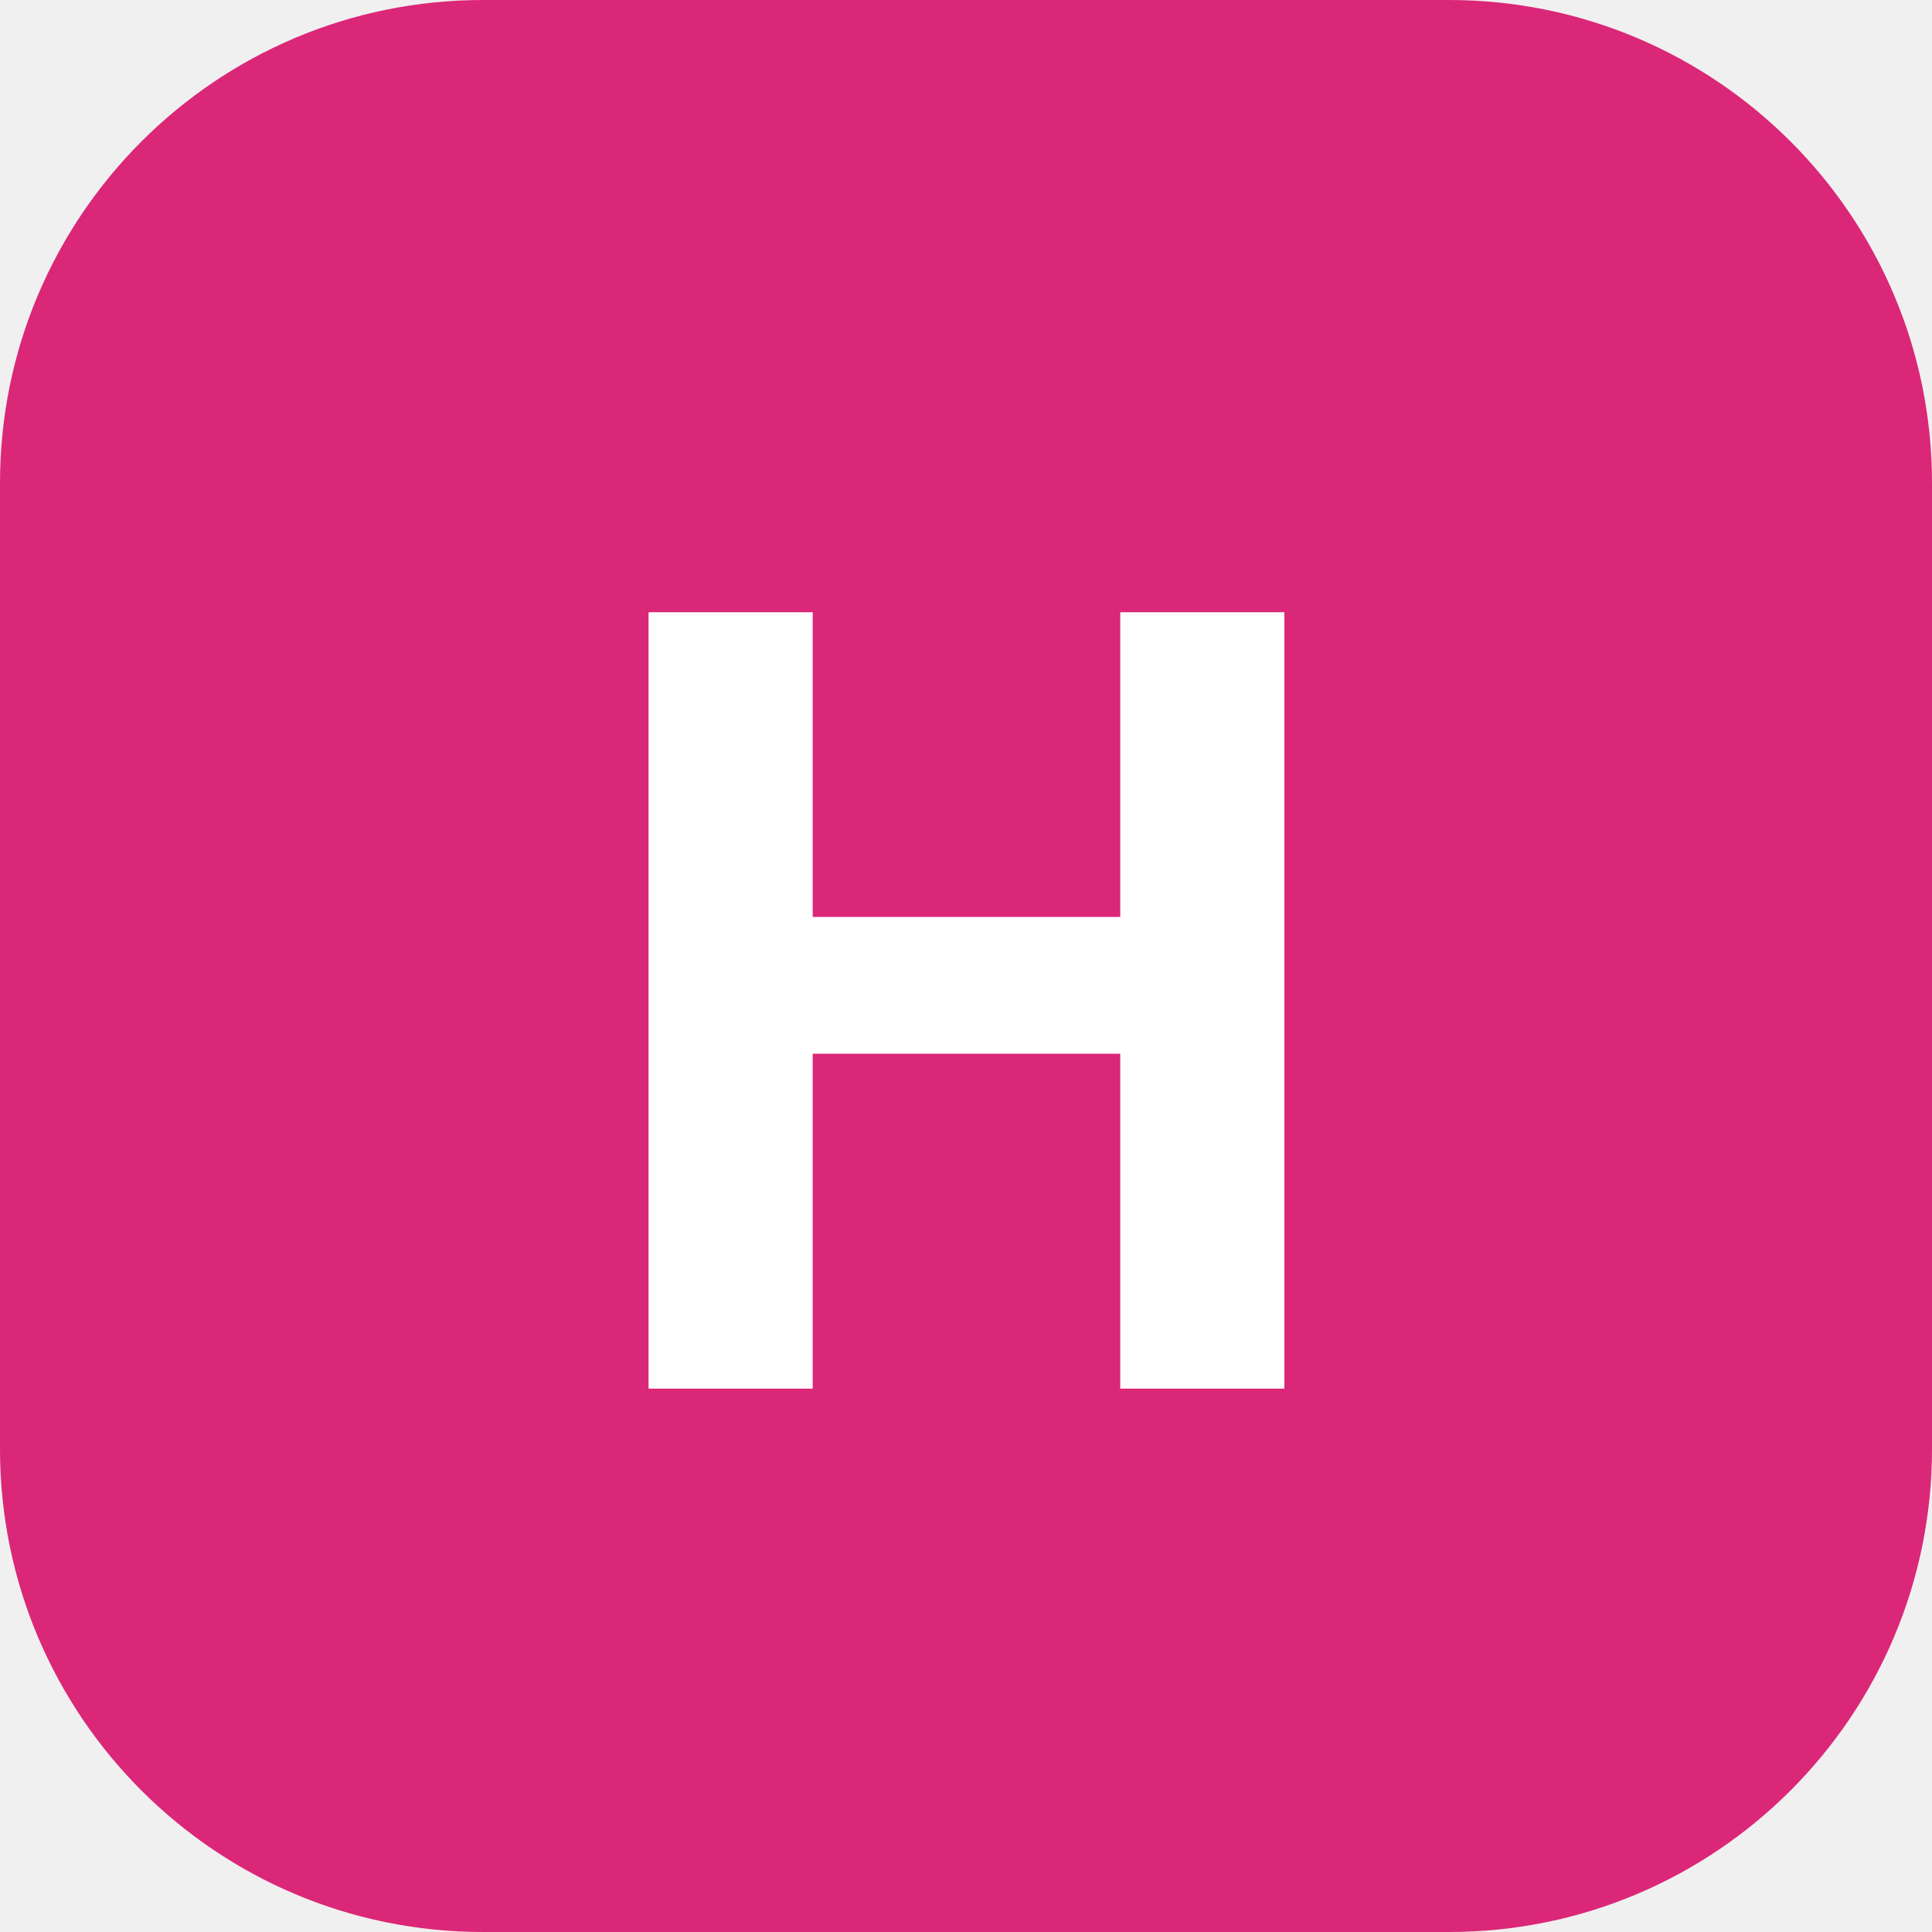
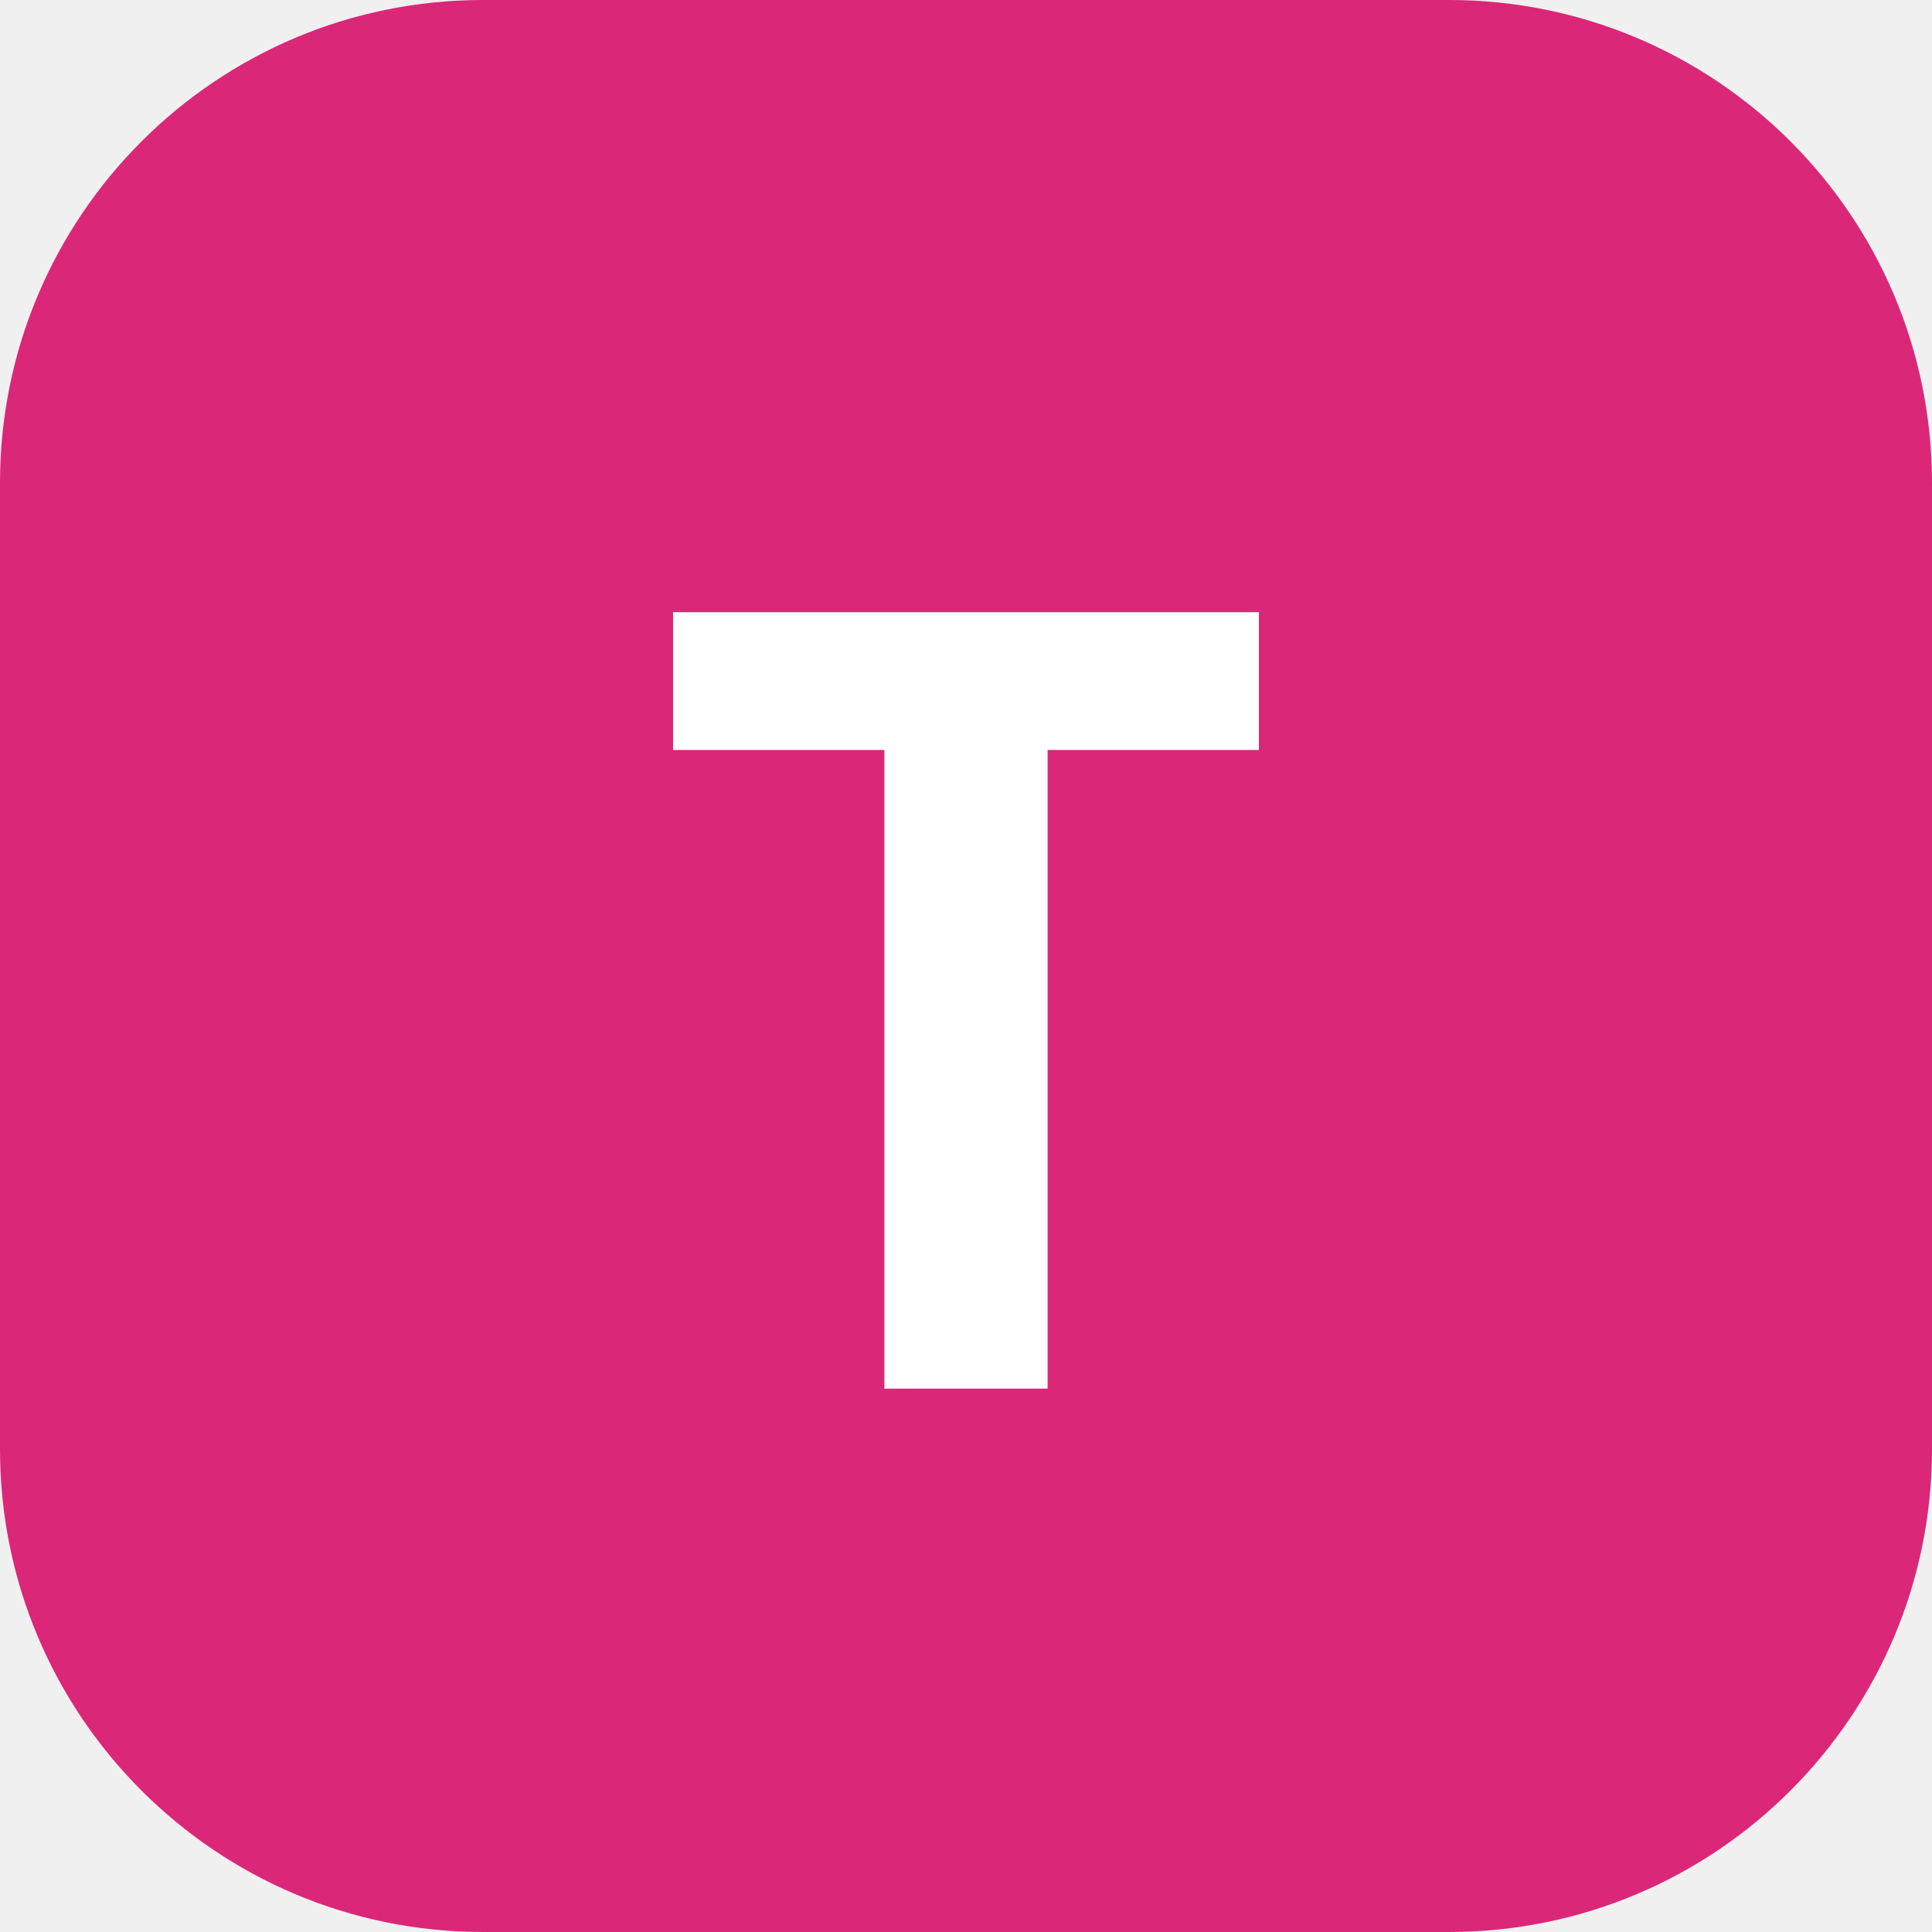
<svg xmlns="http://www.w3.org/2000/svg" viewBox="0 0 32 32">
  <rect width="32" height="32" rx="8" fill="#db2777" />
-   <text x="16" y="23" text-anchor="middle" font-family="system-ui" font-weight="bold" font-size="18" fill="white">H</text>
+   <text x="16" y="23" text-anchor="middle" font-family="system-ui" font-weight="bold" font-size="18" fill="white">T</text>
</svg>
